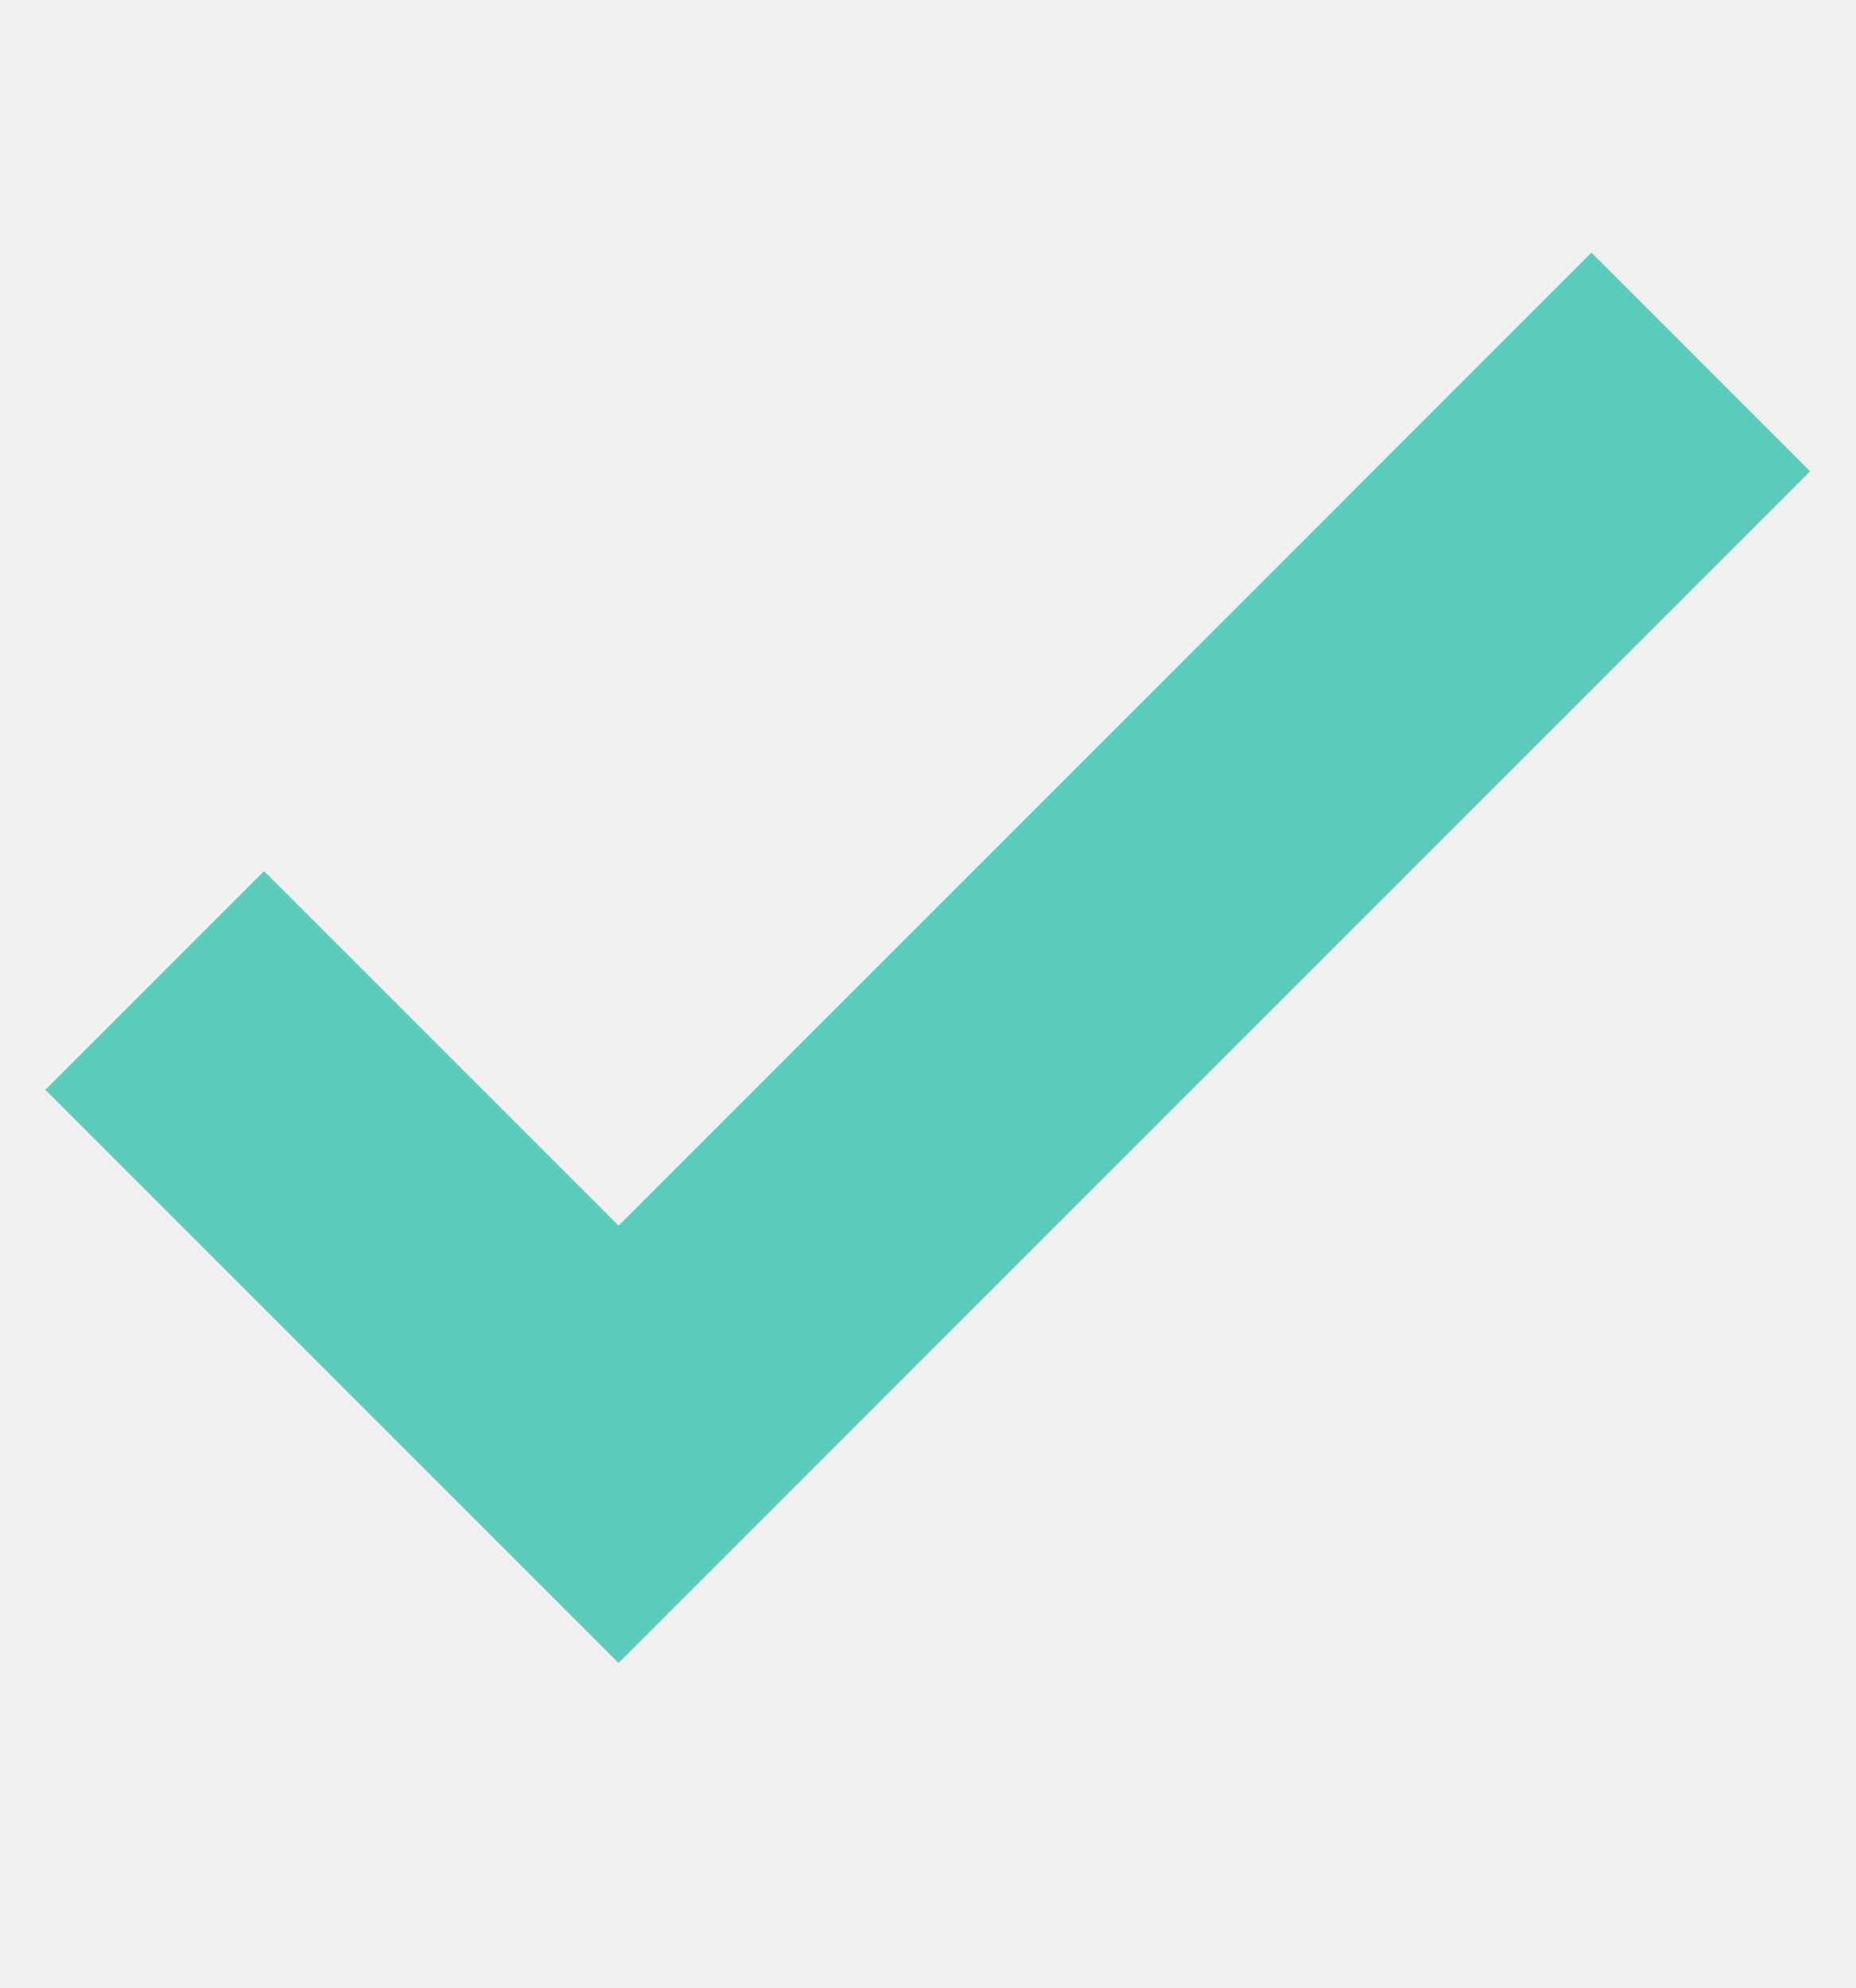
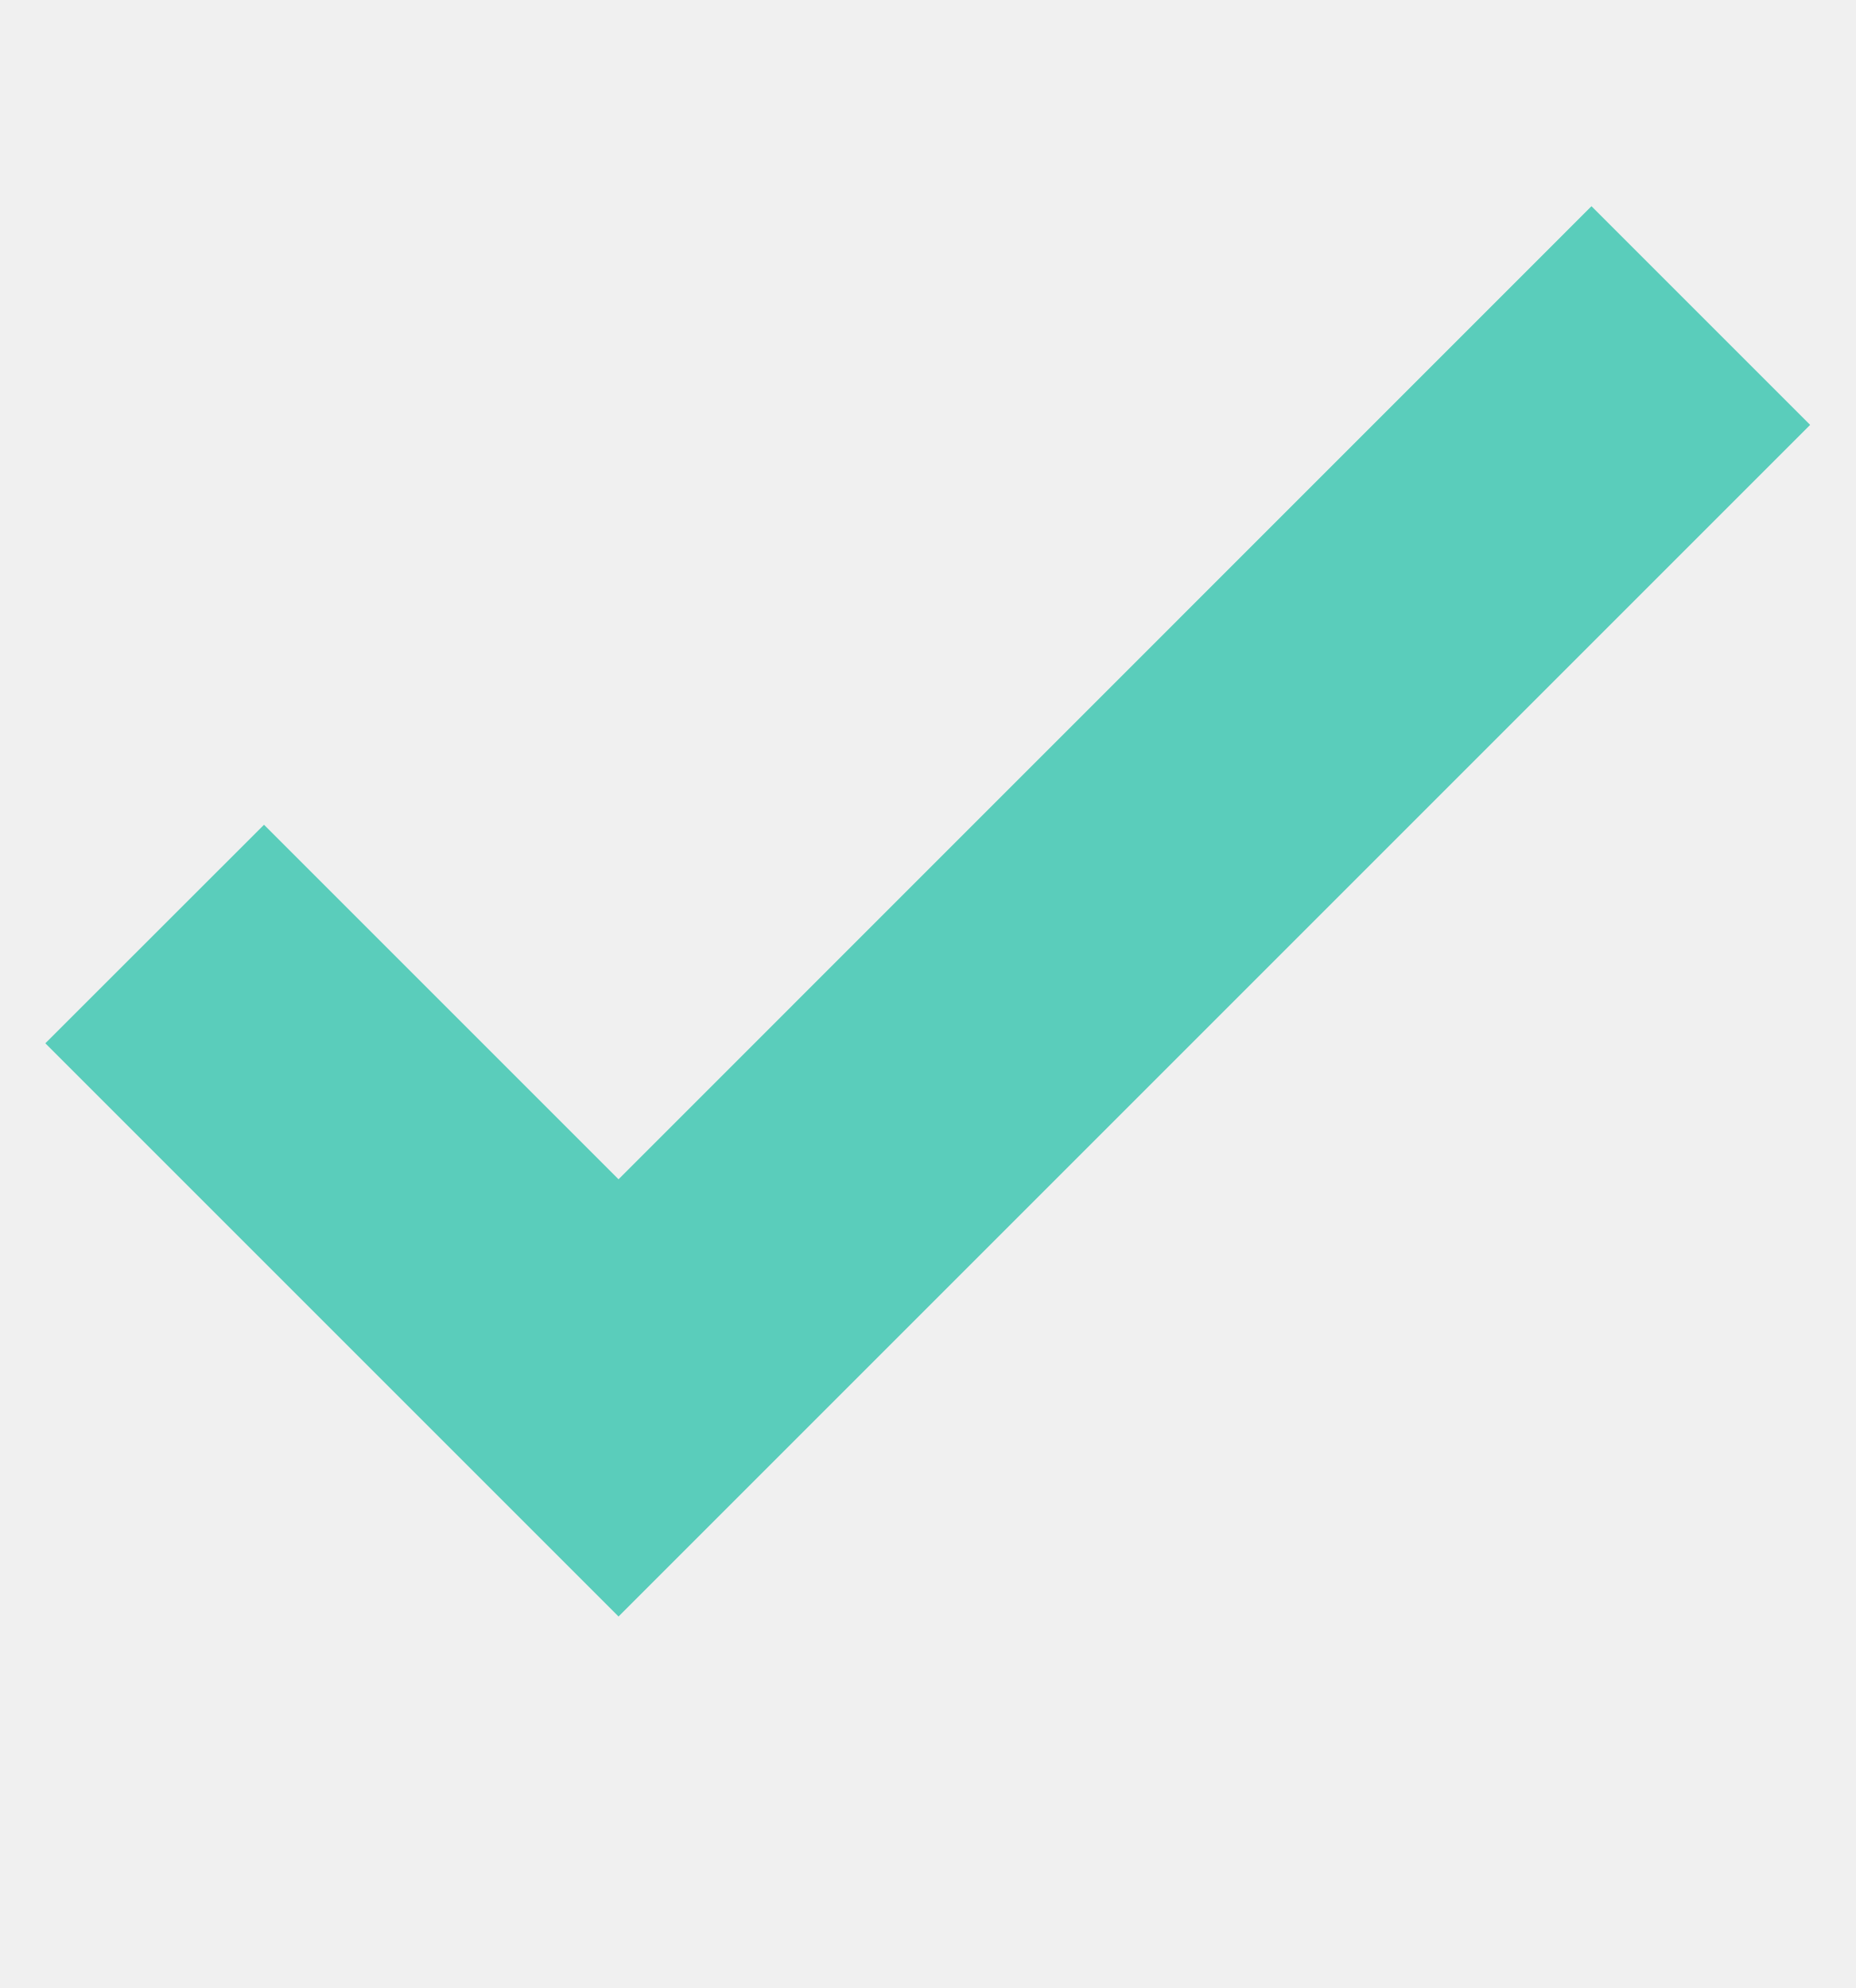
<svg xmlns="http://www.w3.org/2000/svg" width="14" height="15" viewBox="0 0 14 15" fill="none">
-   <g clip-path="url(#clip0_4_2500)">
-     <path fill-rule="evenodd" clip-rule="evenodd" d="M13.658 3.556L4.667 12.548L0.342 8.223L1.992 6.573L4.667 9.248L12.008 1.906L13.658 3.556Z" fill="#5ACDBB" />
+   <g clip-path="url(#clip0_101_1675)">
+     <path fill-rule="evenodd" clip-rule="evenodd" d="M13.658 3.206L4.667 12.197L0.342 7.872L1.992 6.223L4.667 8.898L12.008 1.556L13.658 3.206Z" fill="#5ACDBB" />
  </g>
  <defs>
-     <clipPath id="clip0_4_2500">
-       <rect width="14" height="14" fill="white" transform="translate(0 0.397461)" />
+     <clipPath id="clip0_101_1675">
+       <rect width="14" height="14" fill="white" transform="translate(0 0.0473633)" />
    </clipPath>
  </defs>
</svg>
